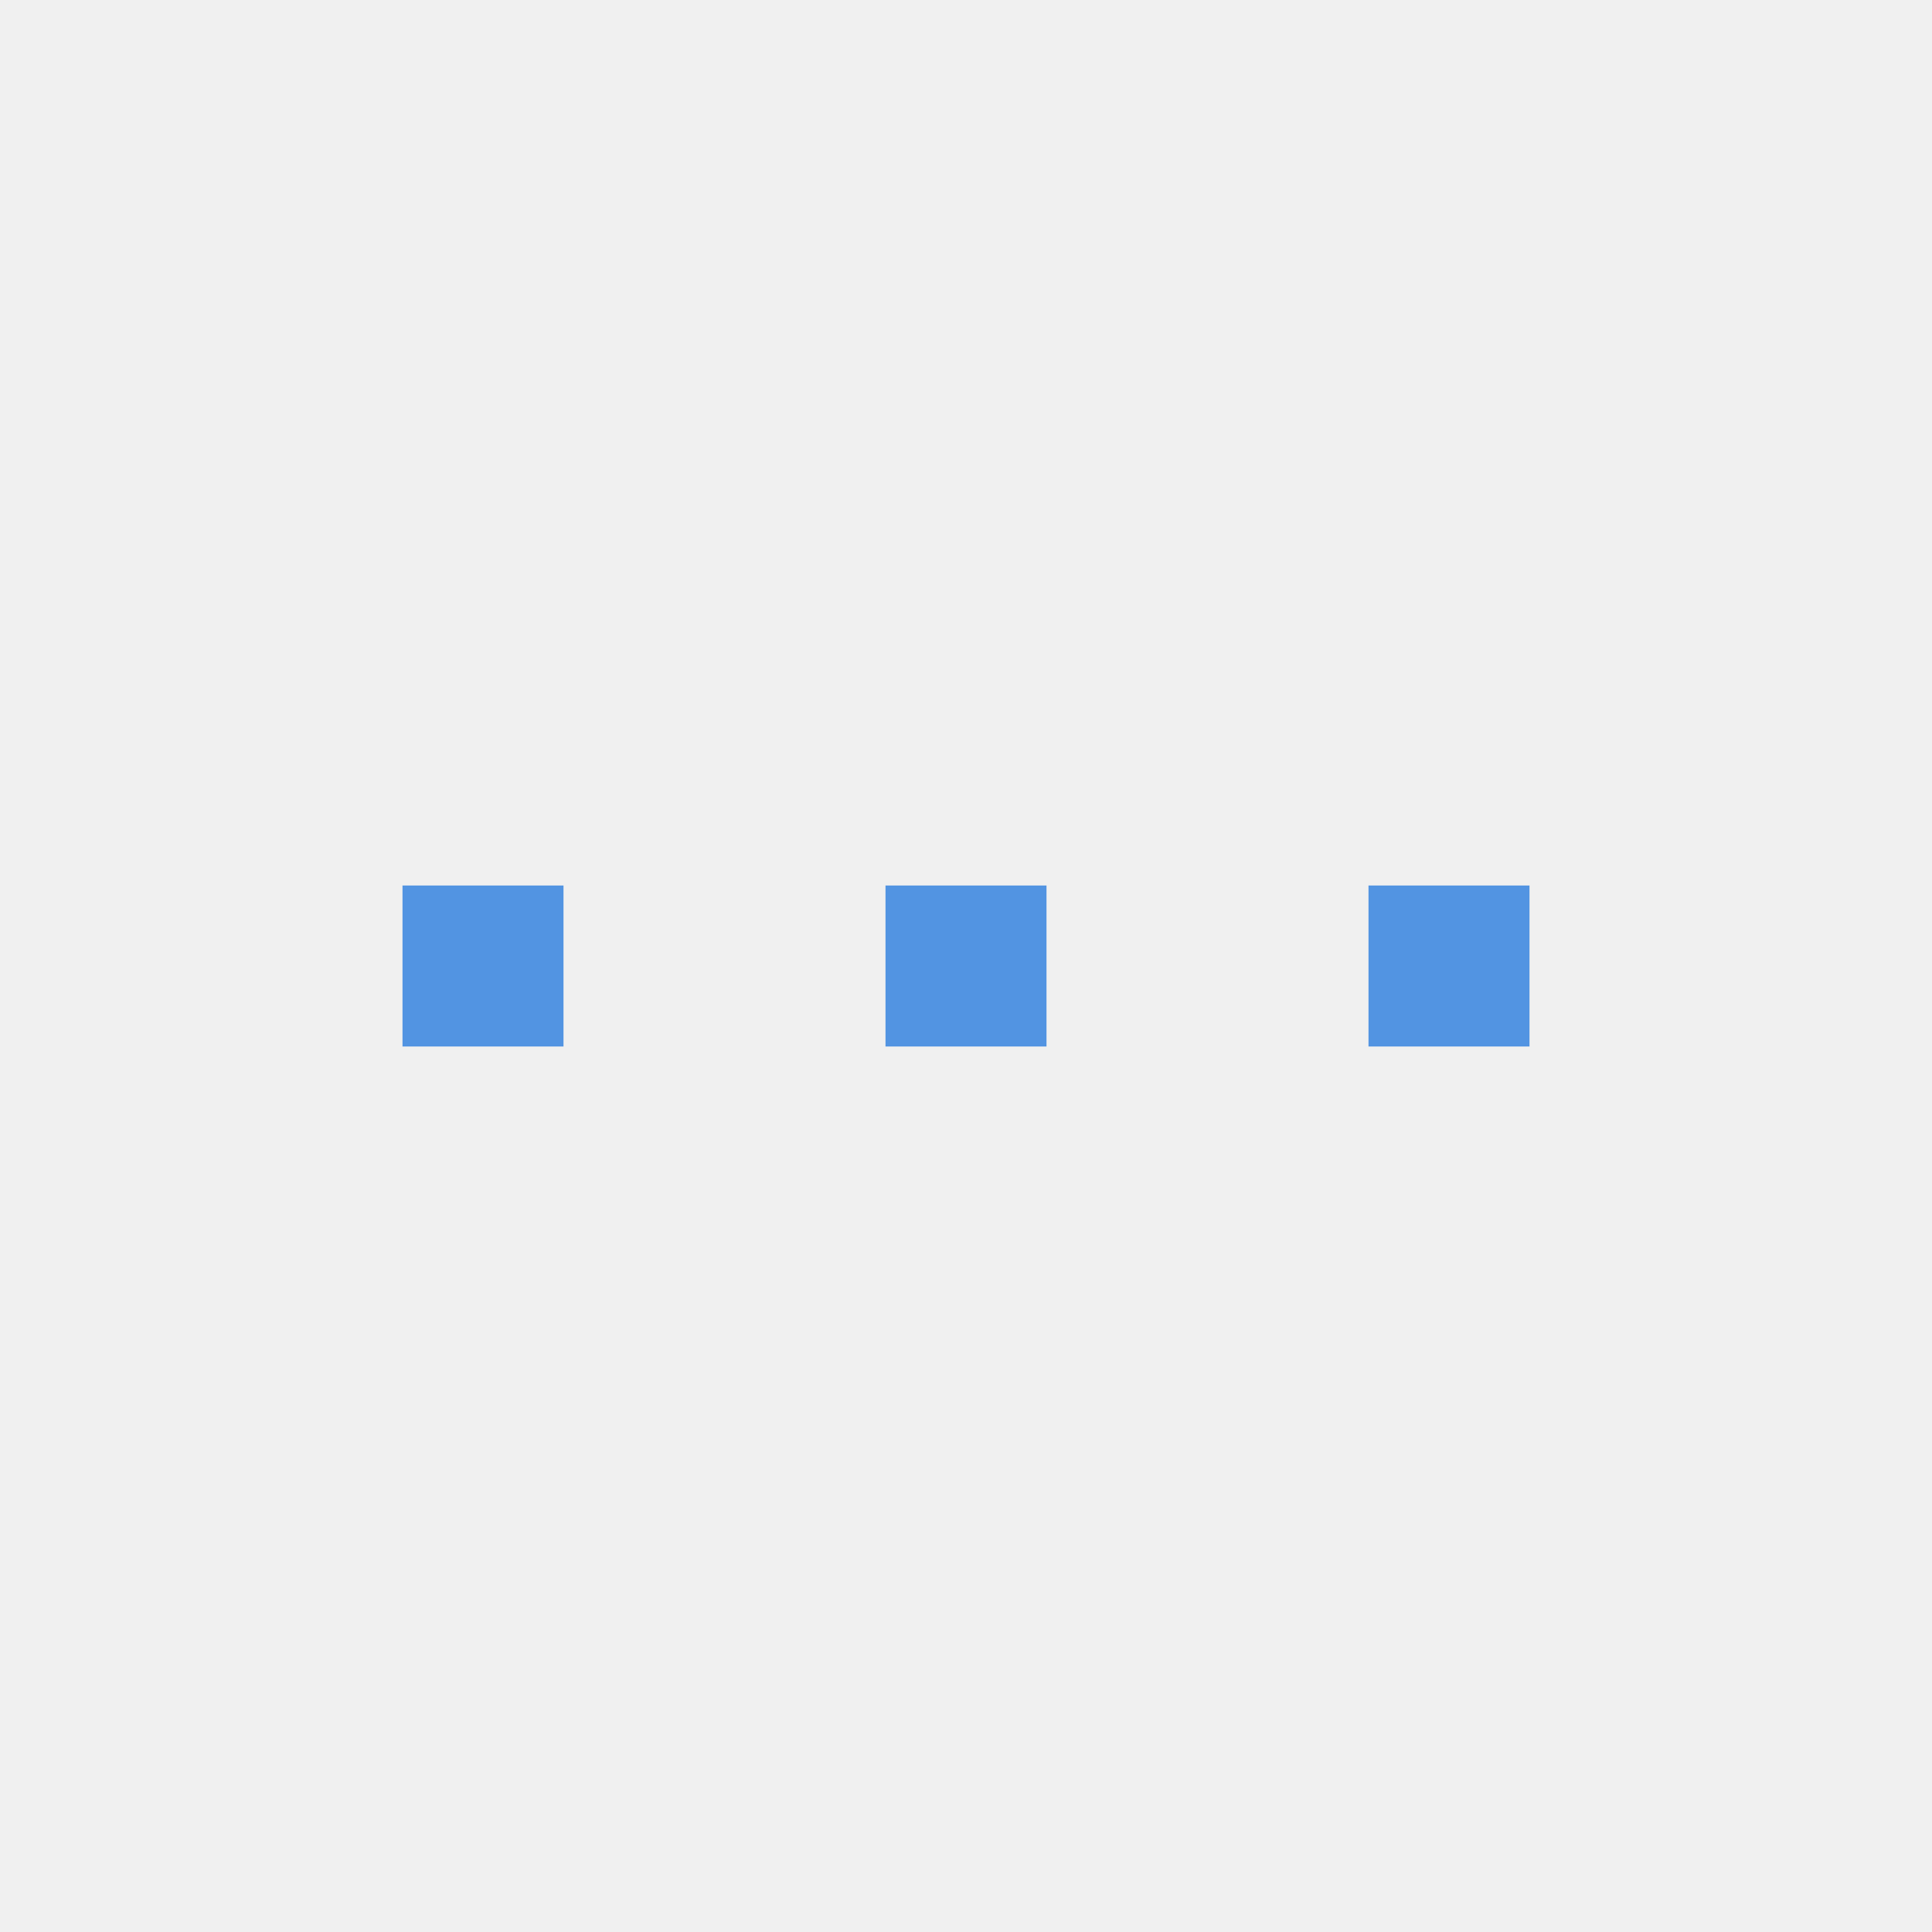
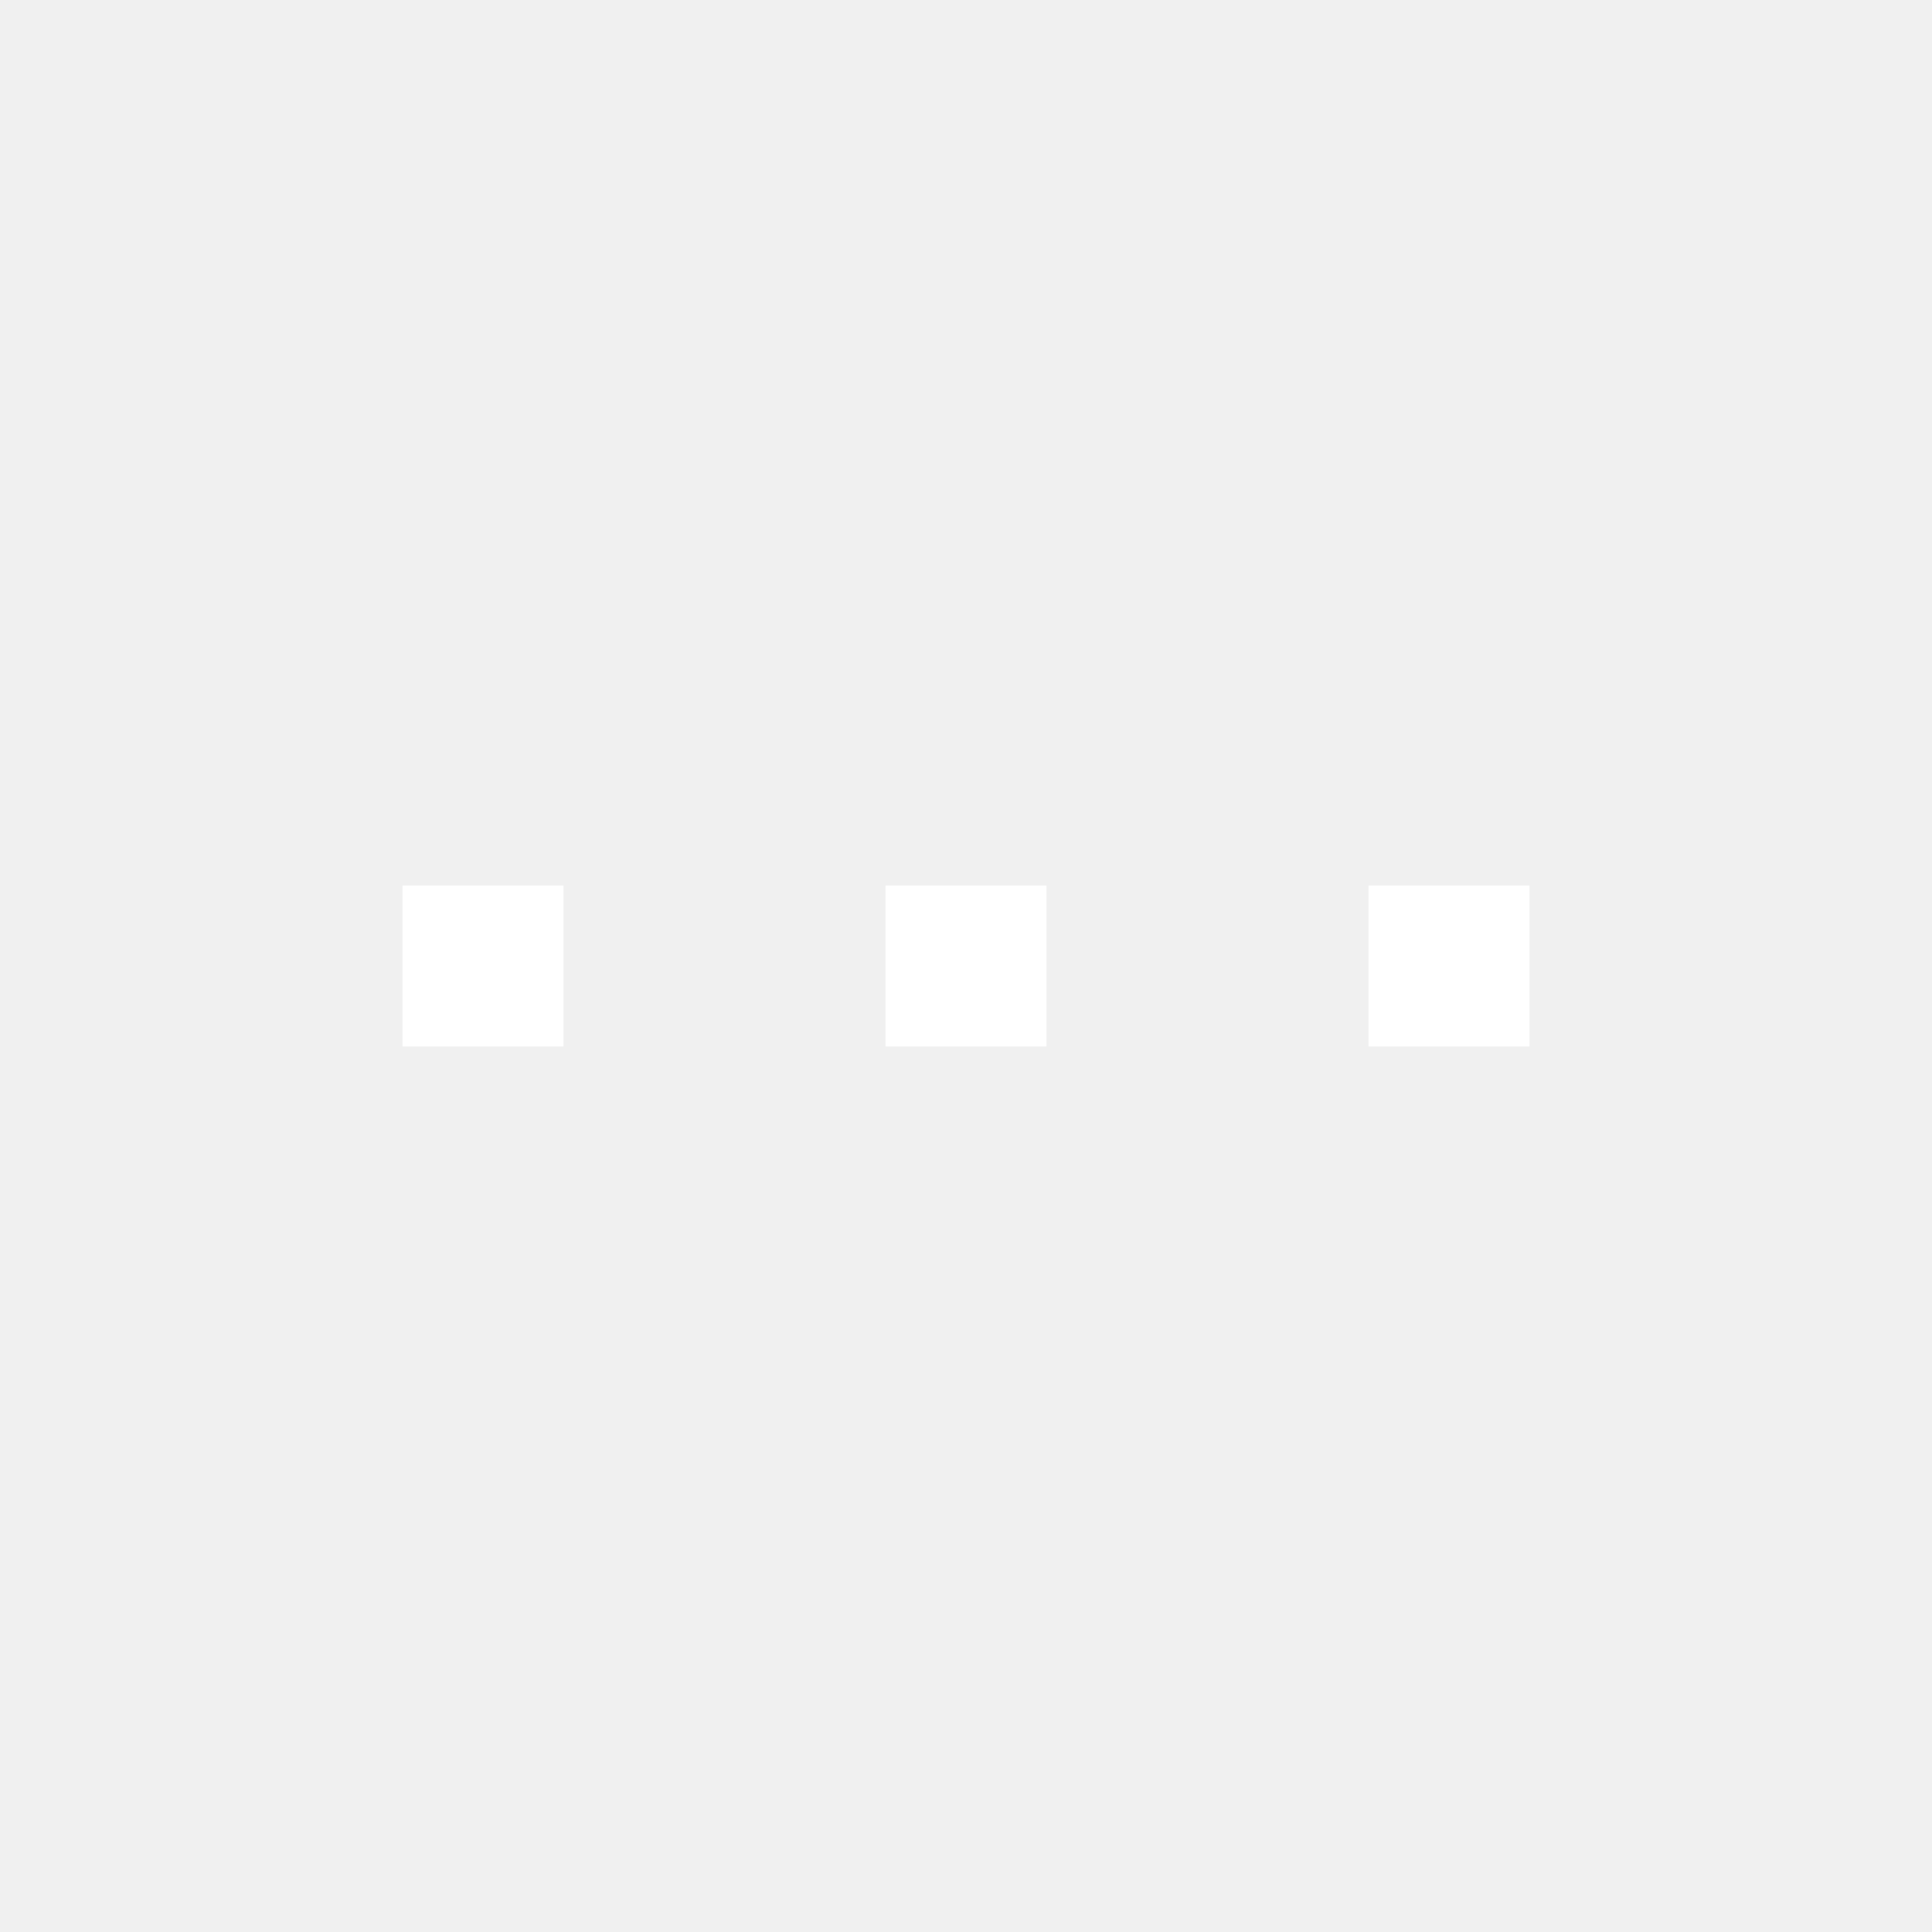
- <svg xmlns="http://www.w3.org/2000/svg" xmlns:ns1="http://www.openswatchbook.org/uri/2009/osb" xmlns:xlink="http://www.w3.org/1999/xlink" width="24" height="24" id="svg11300" version="1.0" style="display:inline;enable-background:new">
-   <defs id="defs3">
-     <linearGradient id="selected_bg_color" ns1:paint="solid">
-       <stop style="stop-color:#5294e2;stop-opacity:1;" offset="0" id="stop4140" />
-     </linearGradient>
-     <linearGradient xlink:href="#selected_bg_color" id="linearGradient4142" x1="6" y1="287" x2="6" y2="289" gradientUnits="userSpaceOnUse" />
-   </defs>
+ <svg xmlns="http://www.w3.org/2000/svg" width="24" height="24" id="svg11300" version="1.0" style="display:inline;enable-background:new">
+   <defs id="defs3" />
  <g style="display:inline" id="layer1" transform="translate(0,-276)">
-     <rect style="opacity:1;fill:url(#linearGradient4142);fill-opacity:1;stroke:none;stroke-width:1;stroke-linecap:round;stroke-linejoin:miter;stroke-miterlimit:4;stroke-dasharray:none;stroke-dashoffset:0;stroke-opacity:1" id="rect4138" width="2" height="2" x="5" y="287" />
-     <rect style="display:inline;opacity:1;fill:url(#selected_bg_color);fill-opacity:1;stroke:none;stroke-width:1;stroke-linecap:round;stroke-linejoin:miter;stroke-miterlimit:4;stroke-dasharray:none;stroke-dashoffset:0;stroke-opacity:1;enable-background:new" id="rect4138-6" width="2" height="2" x="11" y="287" />
-     <rect style="display:inline;opacity:1;fill:url(#selected_bg_color);fill-opacity:1;stroke:none;stroke-width:1;stroke-linecap:round;stroke-linejoin:miter;stroke-miterlimit:4;stroke-dasharray:none;stroke-dashoffset:0;stroke-opacity:1;enable-background:new" id="rect4138-9" width="2" height="2" x="17" y="287" />
+     <rect style="opacity:1;fill:#ffffff;fill-opacity:1;stroke:none;stroke-width:1;stroke-linecap:round;stroke-linejoin:miter;stroke-miterlimit:4;stroke-dasharray:none;stroke-dashoffset:0;stroke-opacity:1" id="rect4138" width="2" height="2" x="5" y="287" />
+     <rect style="display:inline;opacity:1;fill:#ffffff;fill-opacity:1;stroke:none;stroke-width:1;stroke-linecap:round;stroke-linejoin:miter;stroke-miterlimit:4;stroke-dasharray:none;stroke-dashoffset:0;stroke-opacity:1;enable-background:new" id="rect4138-6" width="2" height="2" x="11" y="287" />
+     <rect style="display:inline;opacity:1;fill:#ffffff;fill-opacity:1;stroke:none;stroke-width:1;stroke-linecap:round;stroke-linejoin:miter;stroke-miterlimit:4;stroke-dasharray:none;stroke-dashoffset:0;stroke-opacity:1;enable-background:new" id="rect4138-9" width="2" height="2" x="17" y="287" />
  </g>
</svg>
